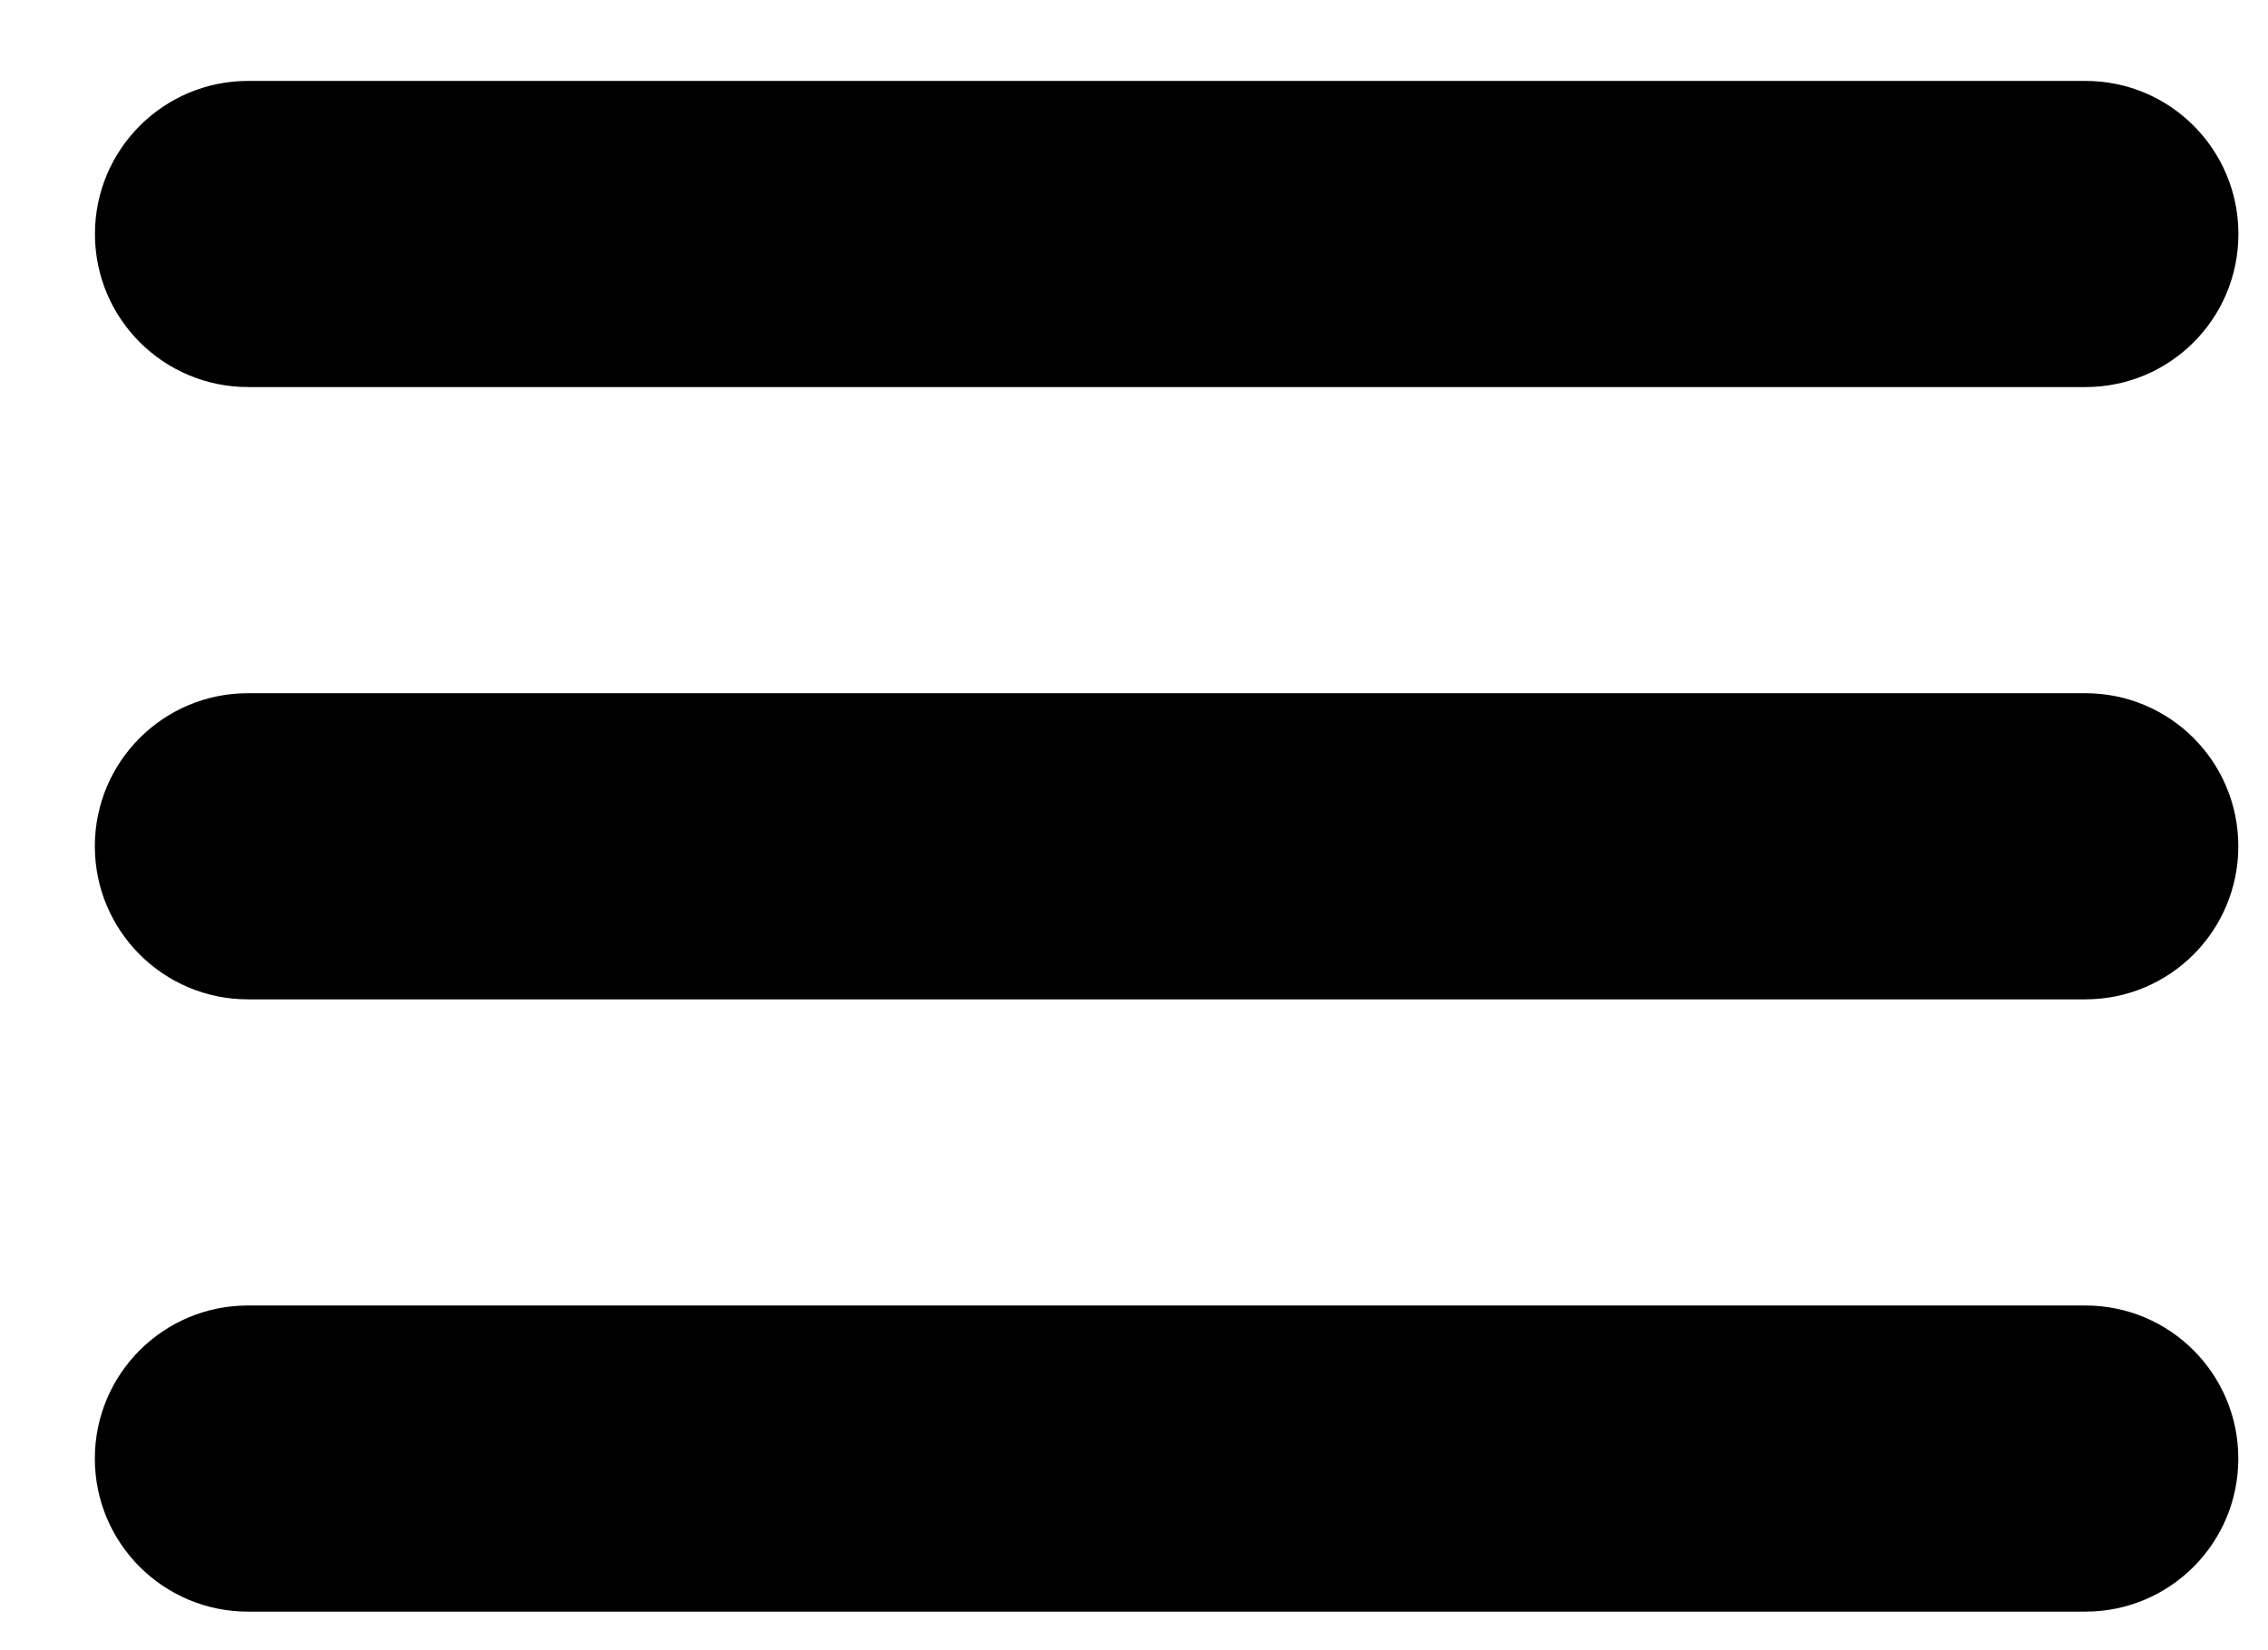
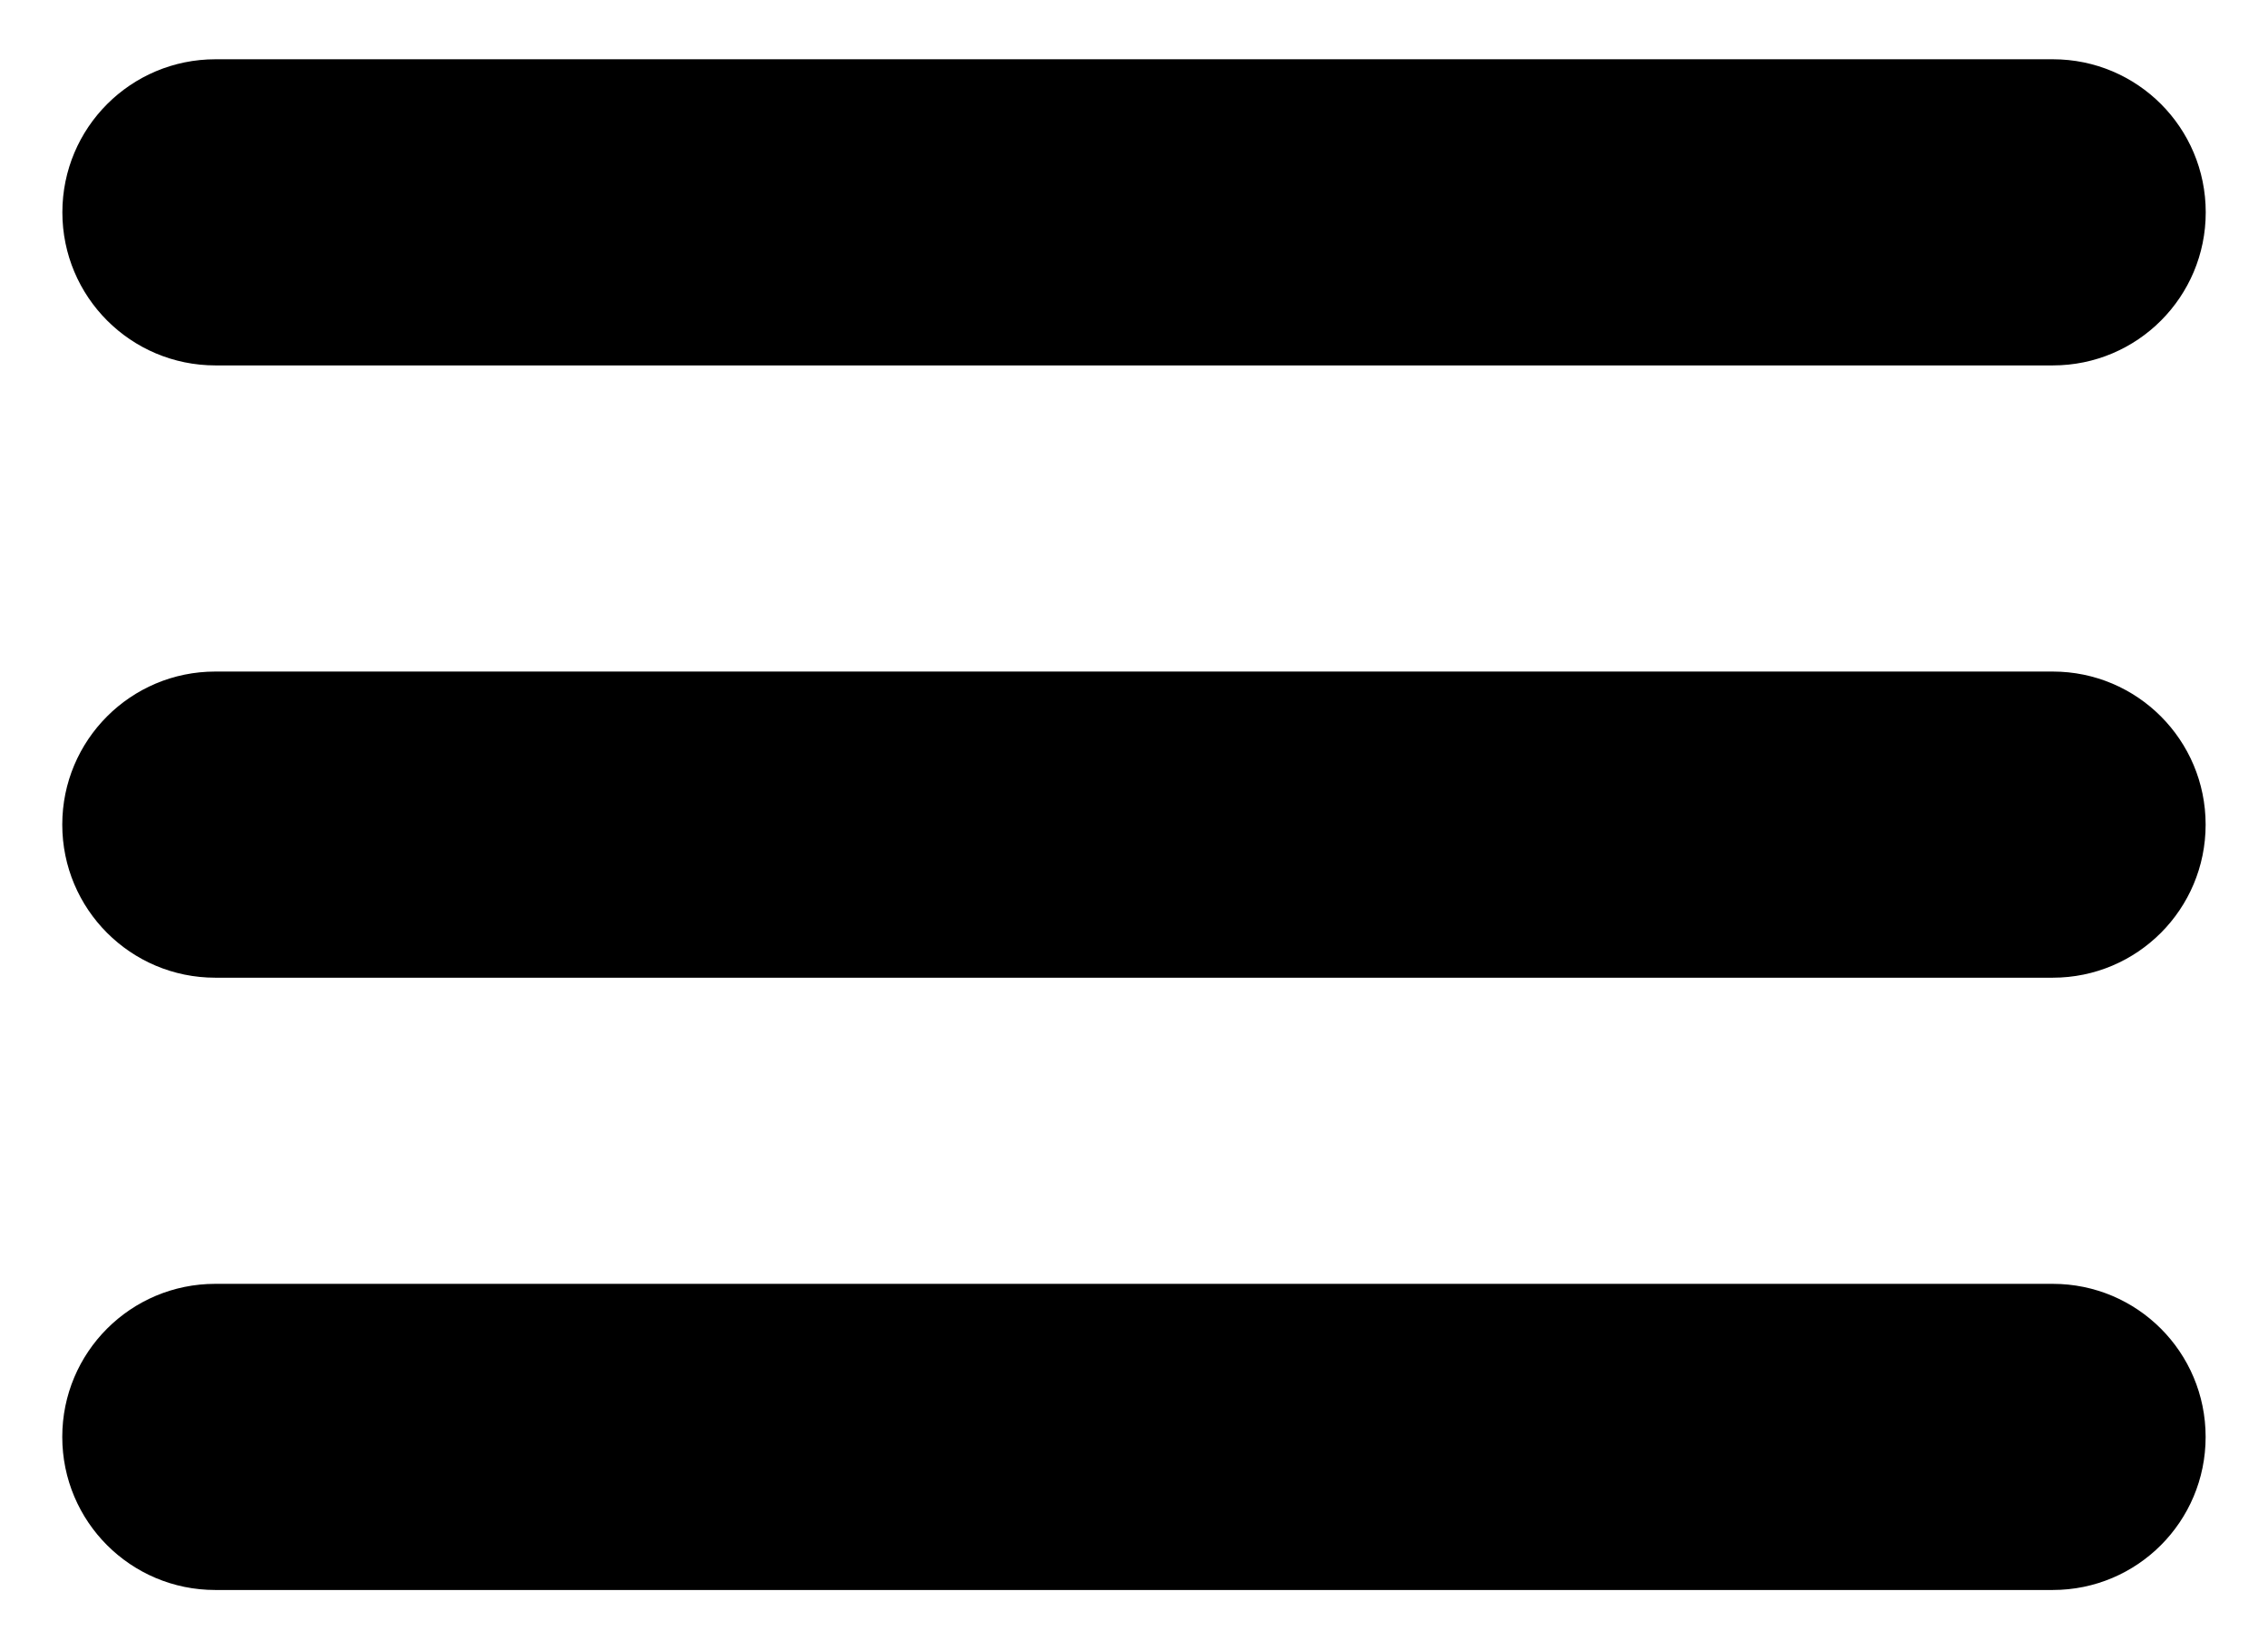
<svg xmlns="http://www.w3.org/2000/svg" width="22px" height="16px" viewBox="0 0 22 16" version="1.1">
  <defs />
  <g id="Page-1" stroke="none" stroke-width="1" fill="none" fill-rule="evenodd">
-     <g id="Desktop" transform="translate(-684, -573)">
-       <g id="list2" transform="translate(680, 566)">
-         <rect id="Rectangle-path" x="0" y="0" width="30" height="30" />
-         <path d="M24.228,13.725 L6.405,13.725 C5.585,13.725 4.92,14.389 4.92,15.21 C4.92,16.03 5.585,16.695 6.405,16.695 L24.228,16.695 C25.049,16.695 25.712,16.03 25.712,15.21 C25.712,14.389 25.049,13.725 24.228,13.725 L24.228,13.725 Z M6.407,10.755 L24.23,10.755 C25.05,10.755 25.713,10.091 25.713,9.27 C25.713,8.45 25.05,7.785 24.23,7.785 L6.407,7.785 C5.586,7.785 4.921,8.45 4.921,9.27 C4.921,10.091 5.586,10.755 6.407,10.755 L6.407,10.755 Z M24.228,19.665 L6.405,19.665 C5.585,19.665 4.92,20.329 4.92,21.15 C4.92,21.971 5.585,22.635 6.405,22.635 L24.228,22.635 C25.049,22.635 25.712,21.971 25.712,21.15 C25.712,20.329 25.049,19.665 24.228,19.665 L24.228,19.665 Z" id="Shape" fill="#000000" />
+     <g id="Rectangle-2-+-burger" transform="translate(-4, -8)">
+       <rect id="Rectangle-2" x="0" y="0" width="31" height="31" />
+       <g id="burger" transform="translate(0, 1)">
+         <g id="Page-1">
+           <g id="Desktop">
+             <g id="list2">
+               <rect id="Rectangle-path" x="0" y="0" width="30" height="30" />
+               <path d="M23.912,13.515 L6.088,13.515 C5.268,13.515 4.604,14.18 4.604,15 C4.604,15.82 5.268,16.485 6.088,16.485 L23.912,16.485 C24.732,16.485 25.395,15.82 25.395,15 C25.395,14.18 24.732,13.515 23.912,13.515 L23.912,13.515 L23.912,13.515 Z M6.09,10.545 L23.913,10.545 C24.733,10.545 25.396,9.88 25.396,9.06 C25.396,8.239 24.733,7.575 23.913,7.575 L6.09,7.575 C5.269,7.575 4.605,8.239 4.605,9.06 C4.605,9.88 5.269,10.545 6.09,10.545 L6.09,10.545 L6.09,10.545 Z M23.912,19.455 L6.088,19.455 C5.268,19.455 4.604,20.119 4.604,20.94 C4.604,21.761 5.268,22.425 6.088,22.425 L23.912,22.425 C24.732,22.425 25.395,21.761 25.395,20.94 C25.395,20.119 24.732,19.455 23.912,19.455 L23.912,19.455 L23.912,19.455 Z" id="Shape" fill="#000000" />
+             </g>
+           </g>
+         </g>
      </g>
    </g>
  </g>
</svg>
